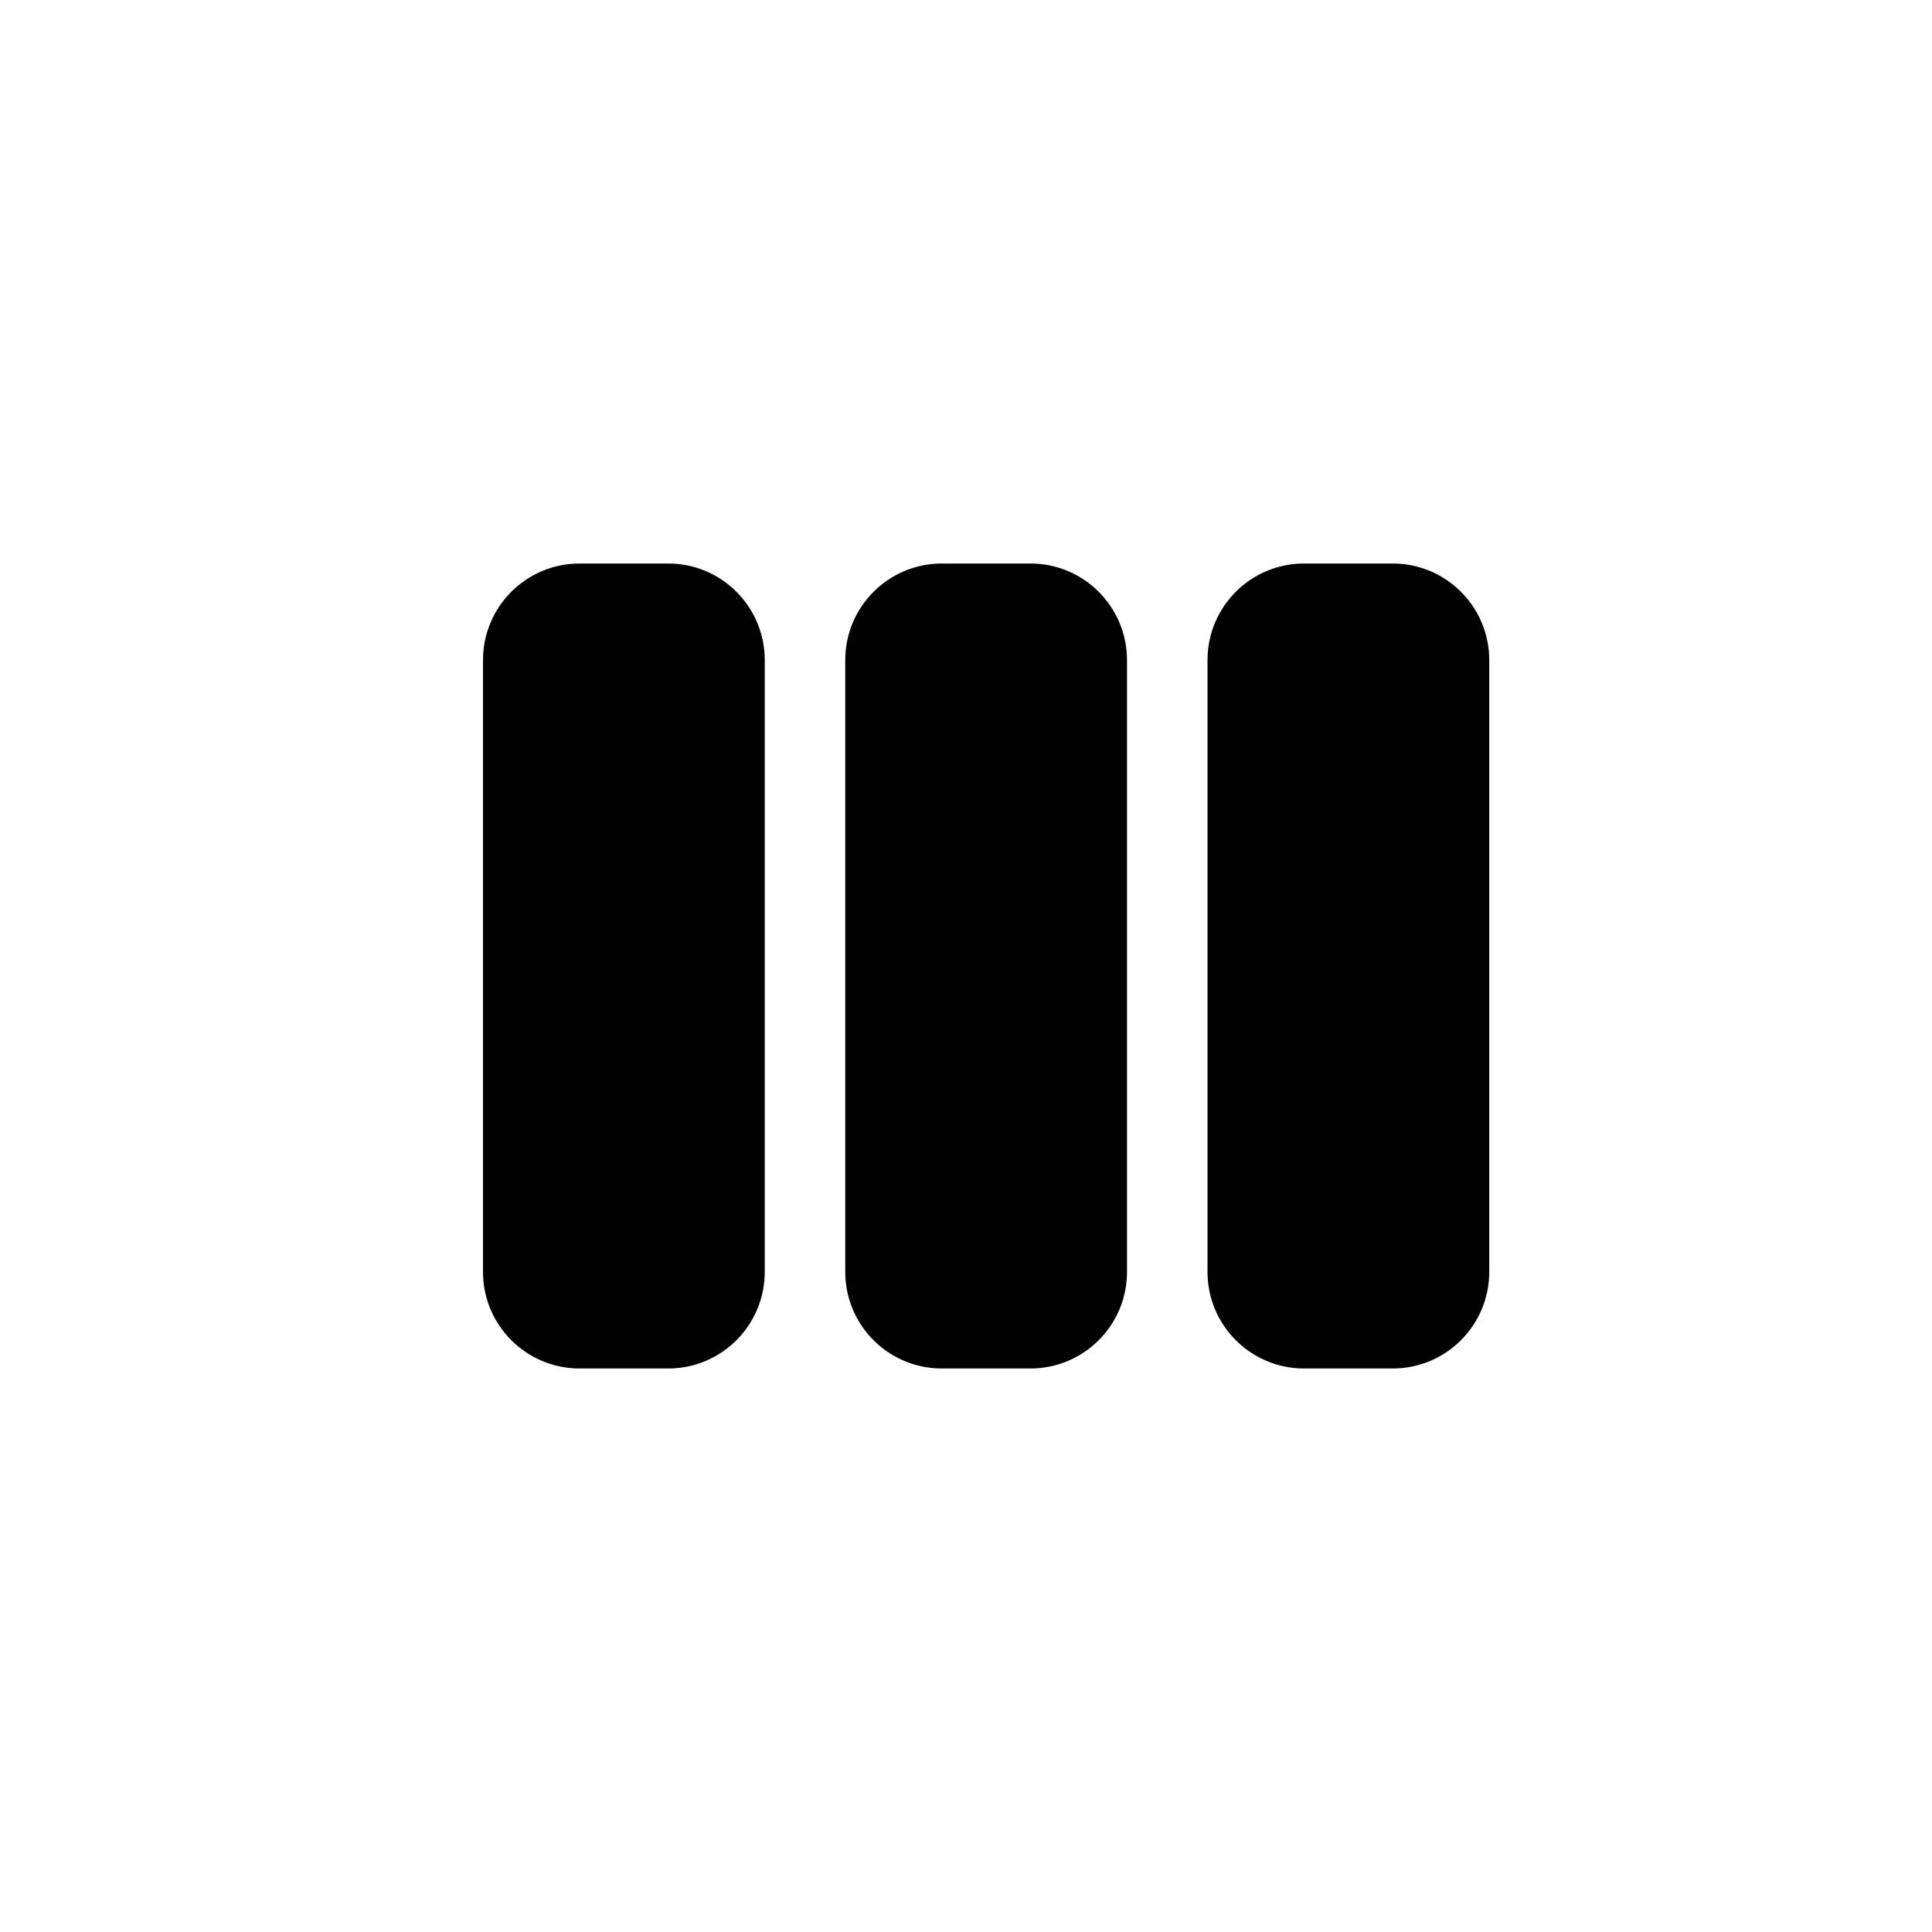
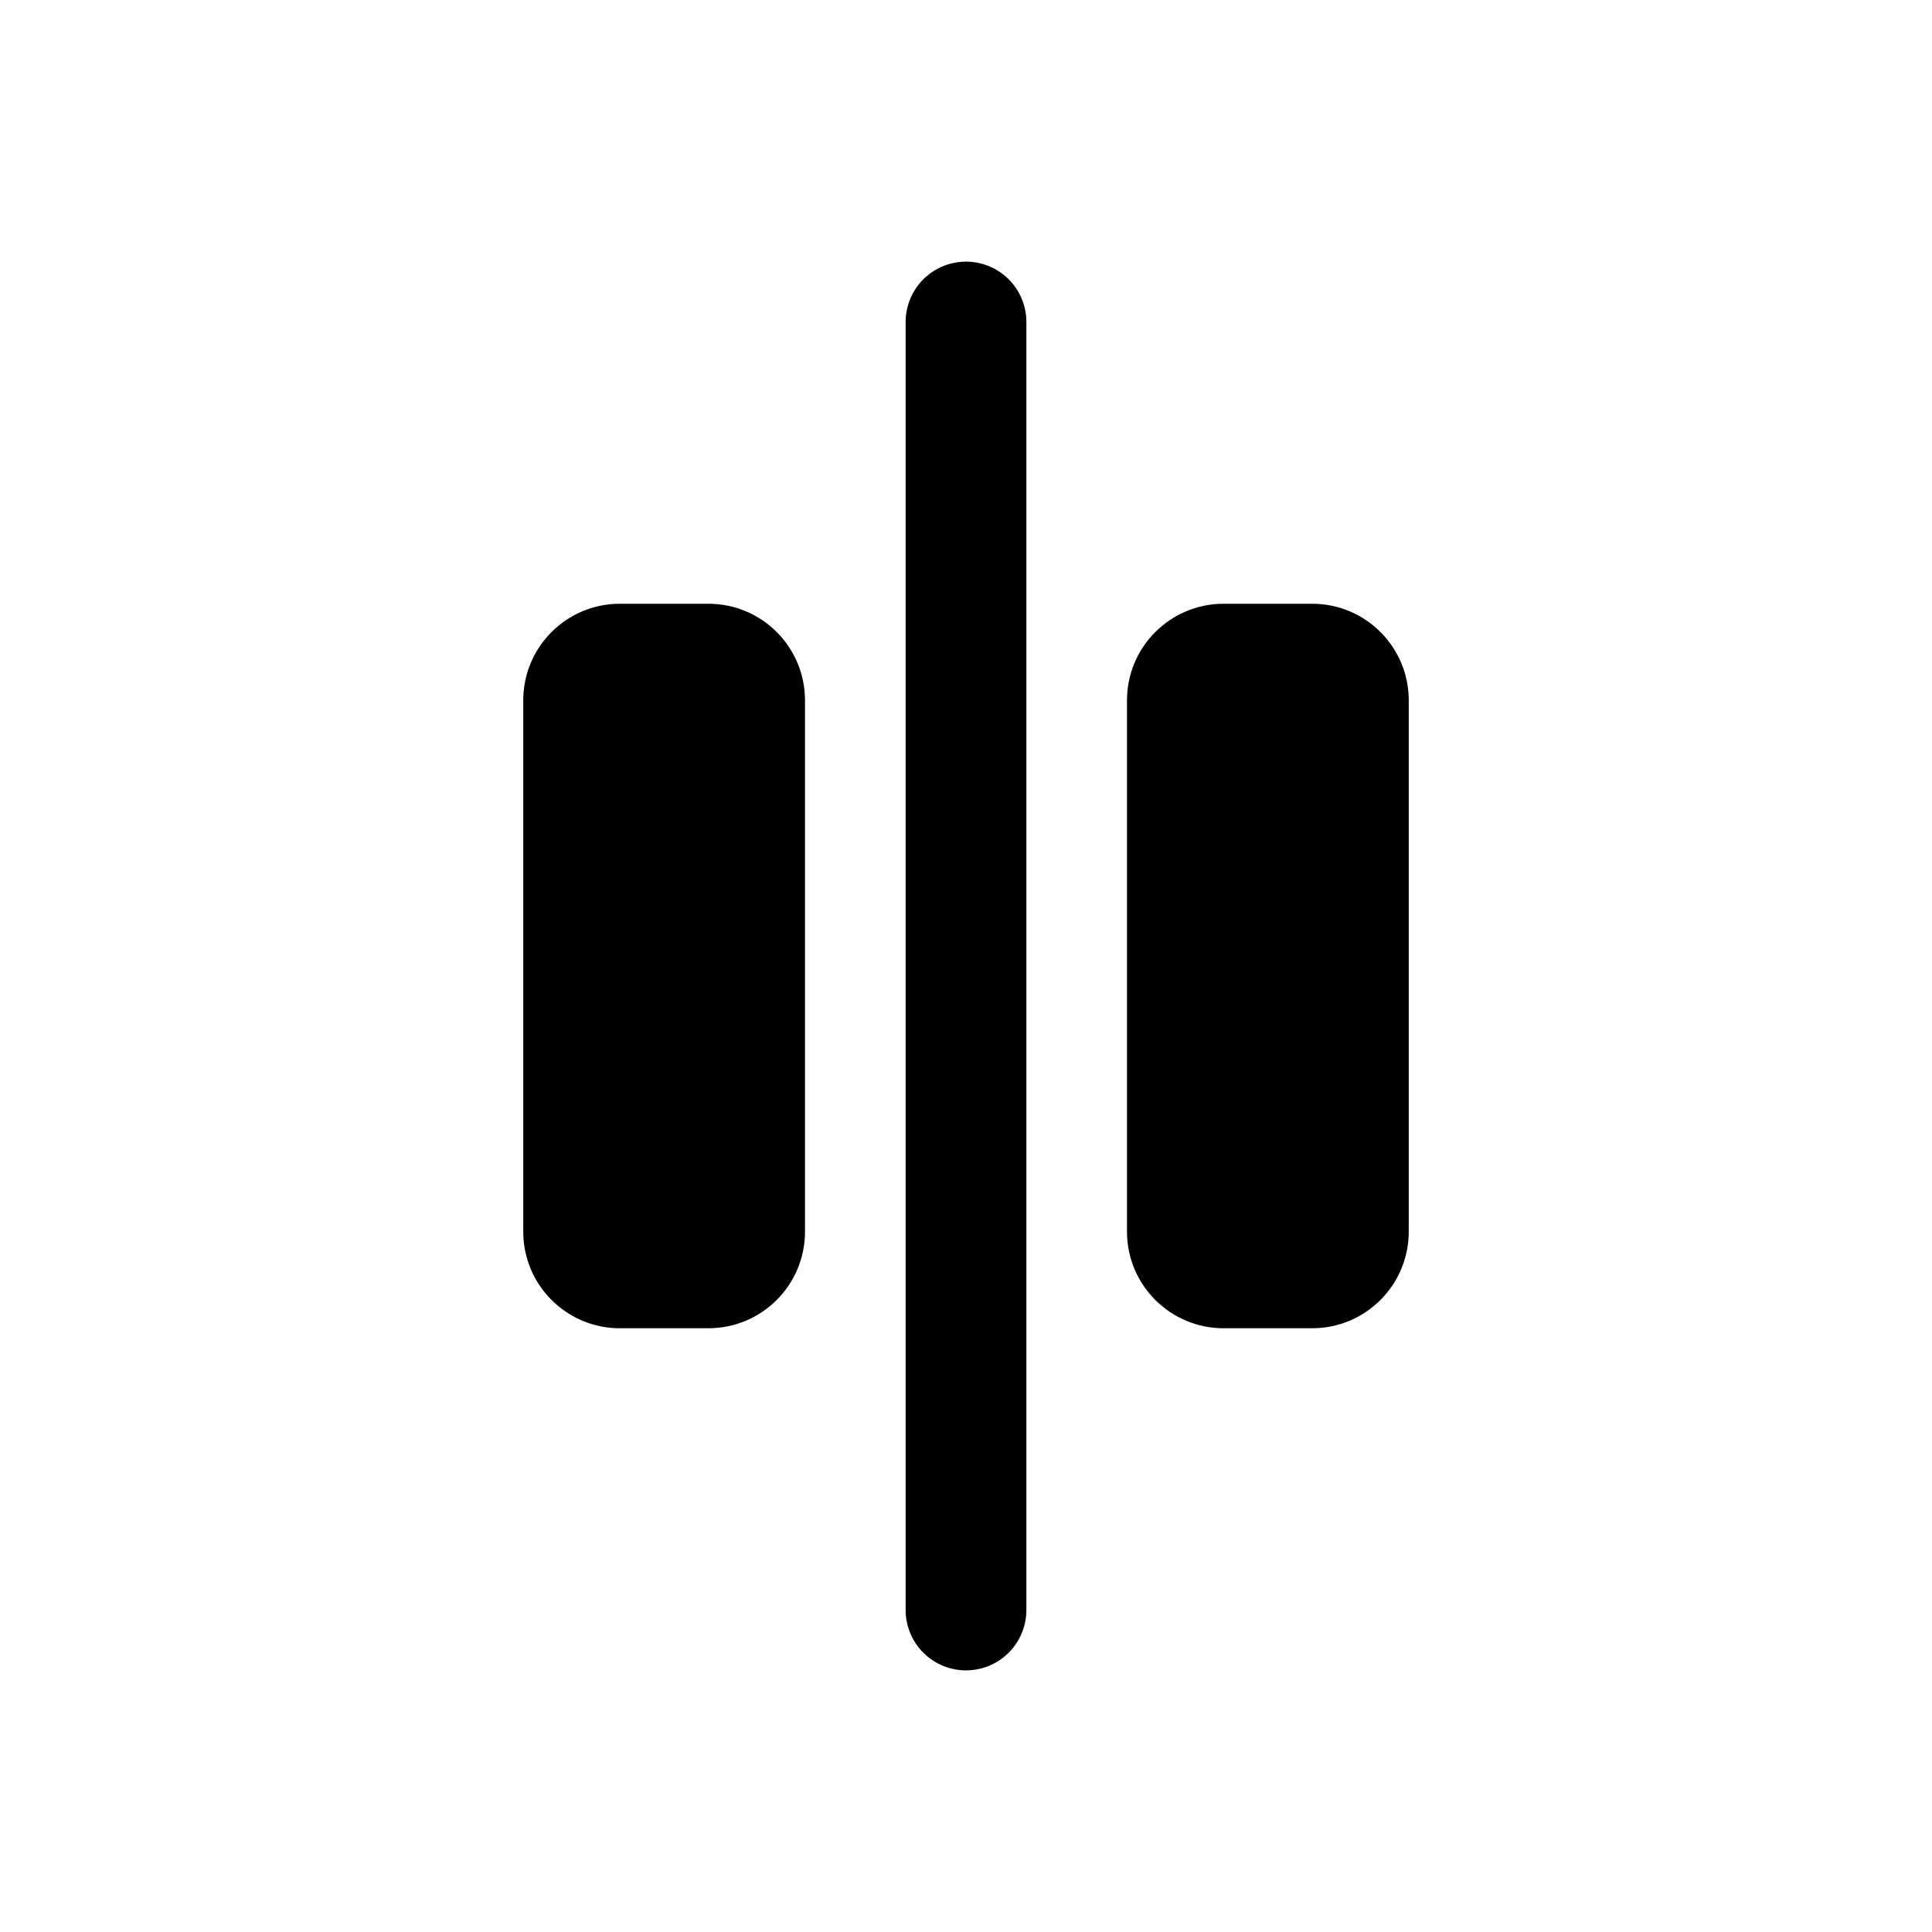
<svg xmlns="http://www.w3.org/2000/svg" viewBox="0 0 24 24" width="24" height="24" fill="none" stroke="currentColor" stroke-width="1.5" stroke-linecap="round" stroke-linejoin="round" aria-hidden="true" data-icon="justify-center">
-   <rect x="6" y="7" width="3.5" height="10" rx="1.2" fill="currentColor" stroke="none" />
-   <rect x="10.5" y="7" width="3.5" height="10" rx="1.2" fill="currentColor" stroke="none" />
-   <rect x="15" y="7" width="3.5" height="10" rx="1.2" fill="currentColor" stroke="none" />
+   <path d="M12 4v16" />
+   <rect x="6.5" y="7.5" width="3.5" height="9" rx="1.2" fill="currentColor" stroke="none" />
+   <rect x="14" y="7.5" width="3.5" height="9" rx="1.2" fill="currentColor" stroke="none" />
</svg>
